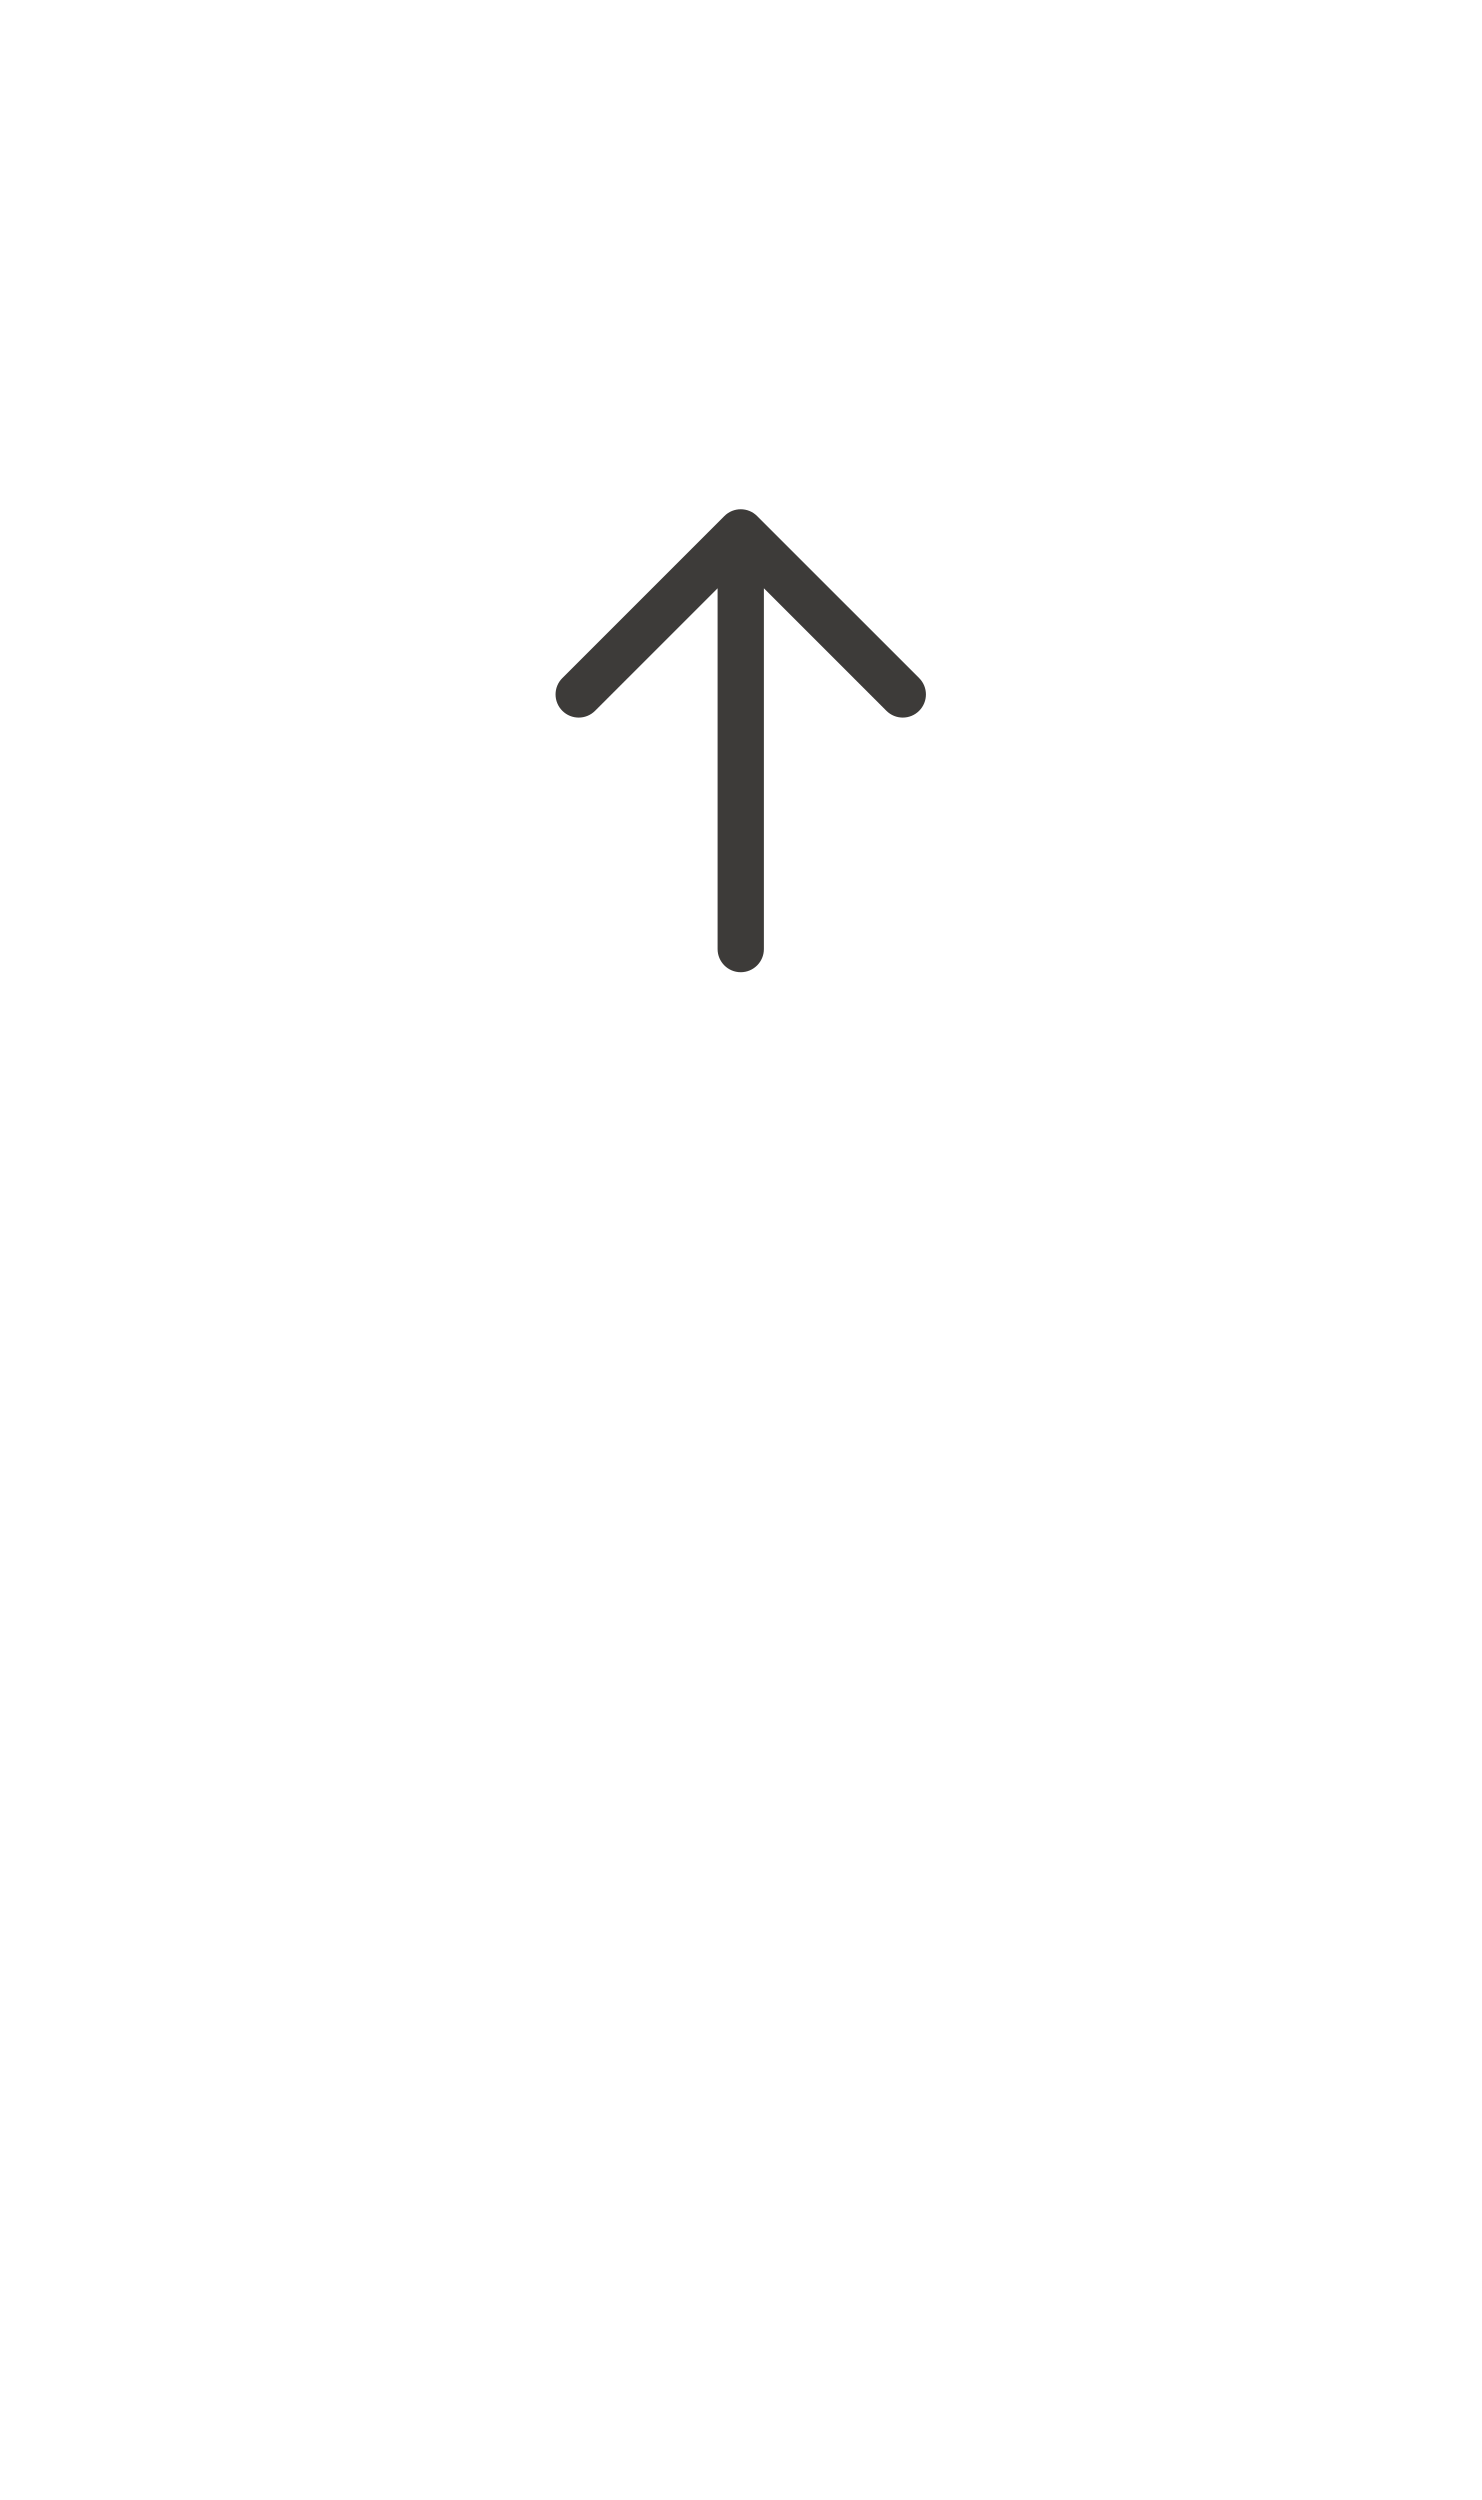
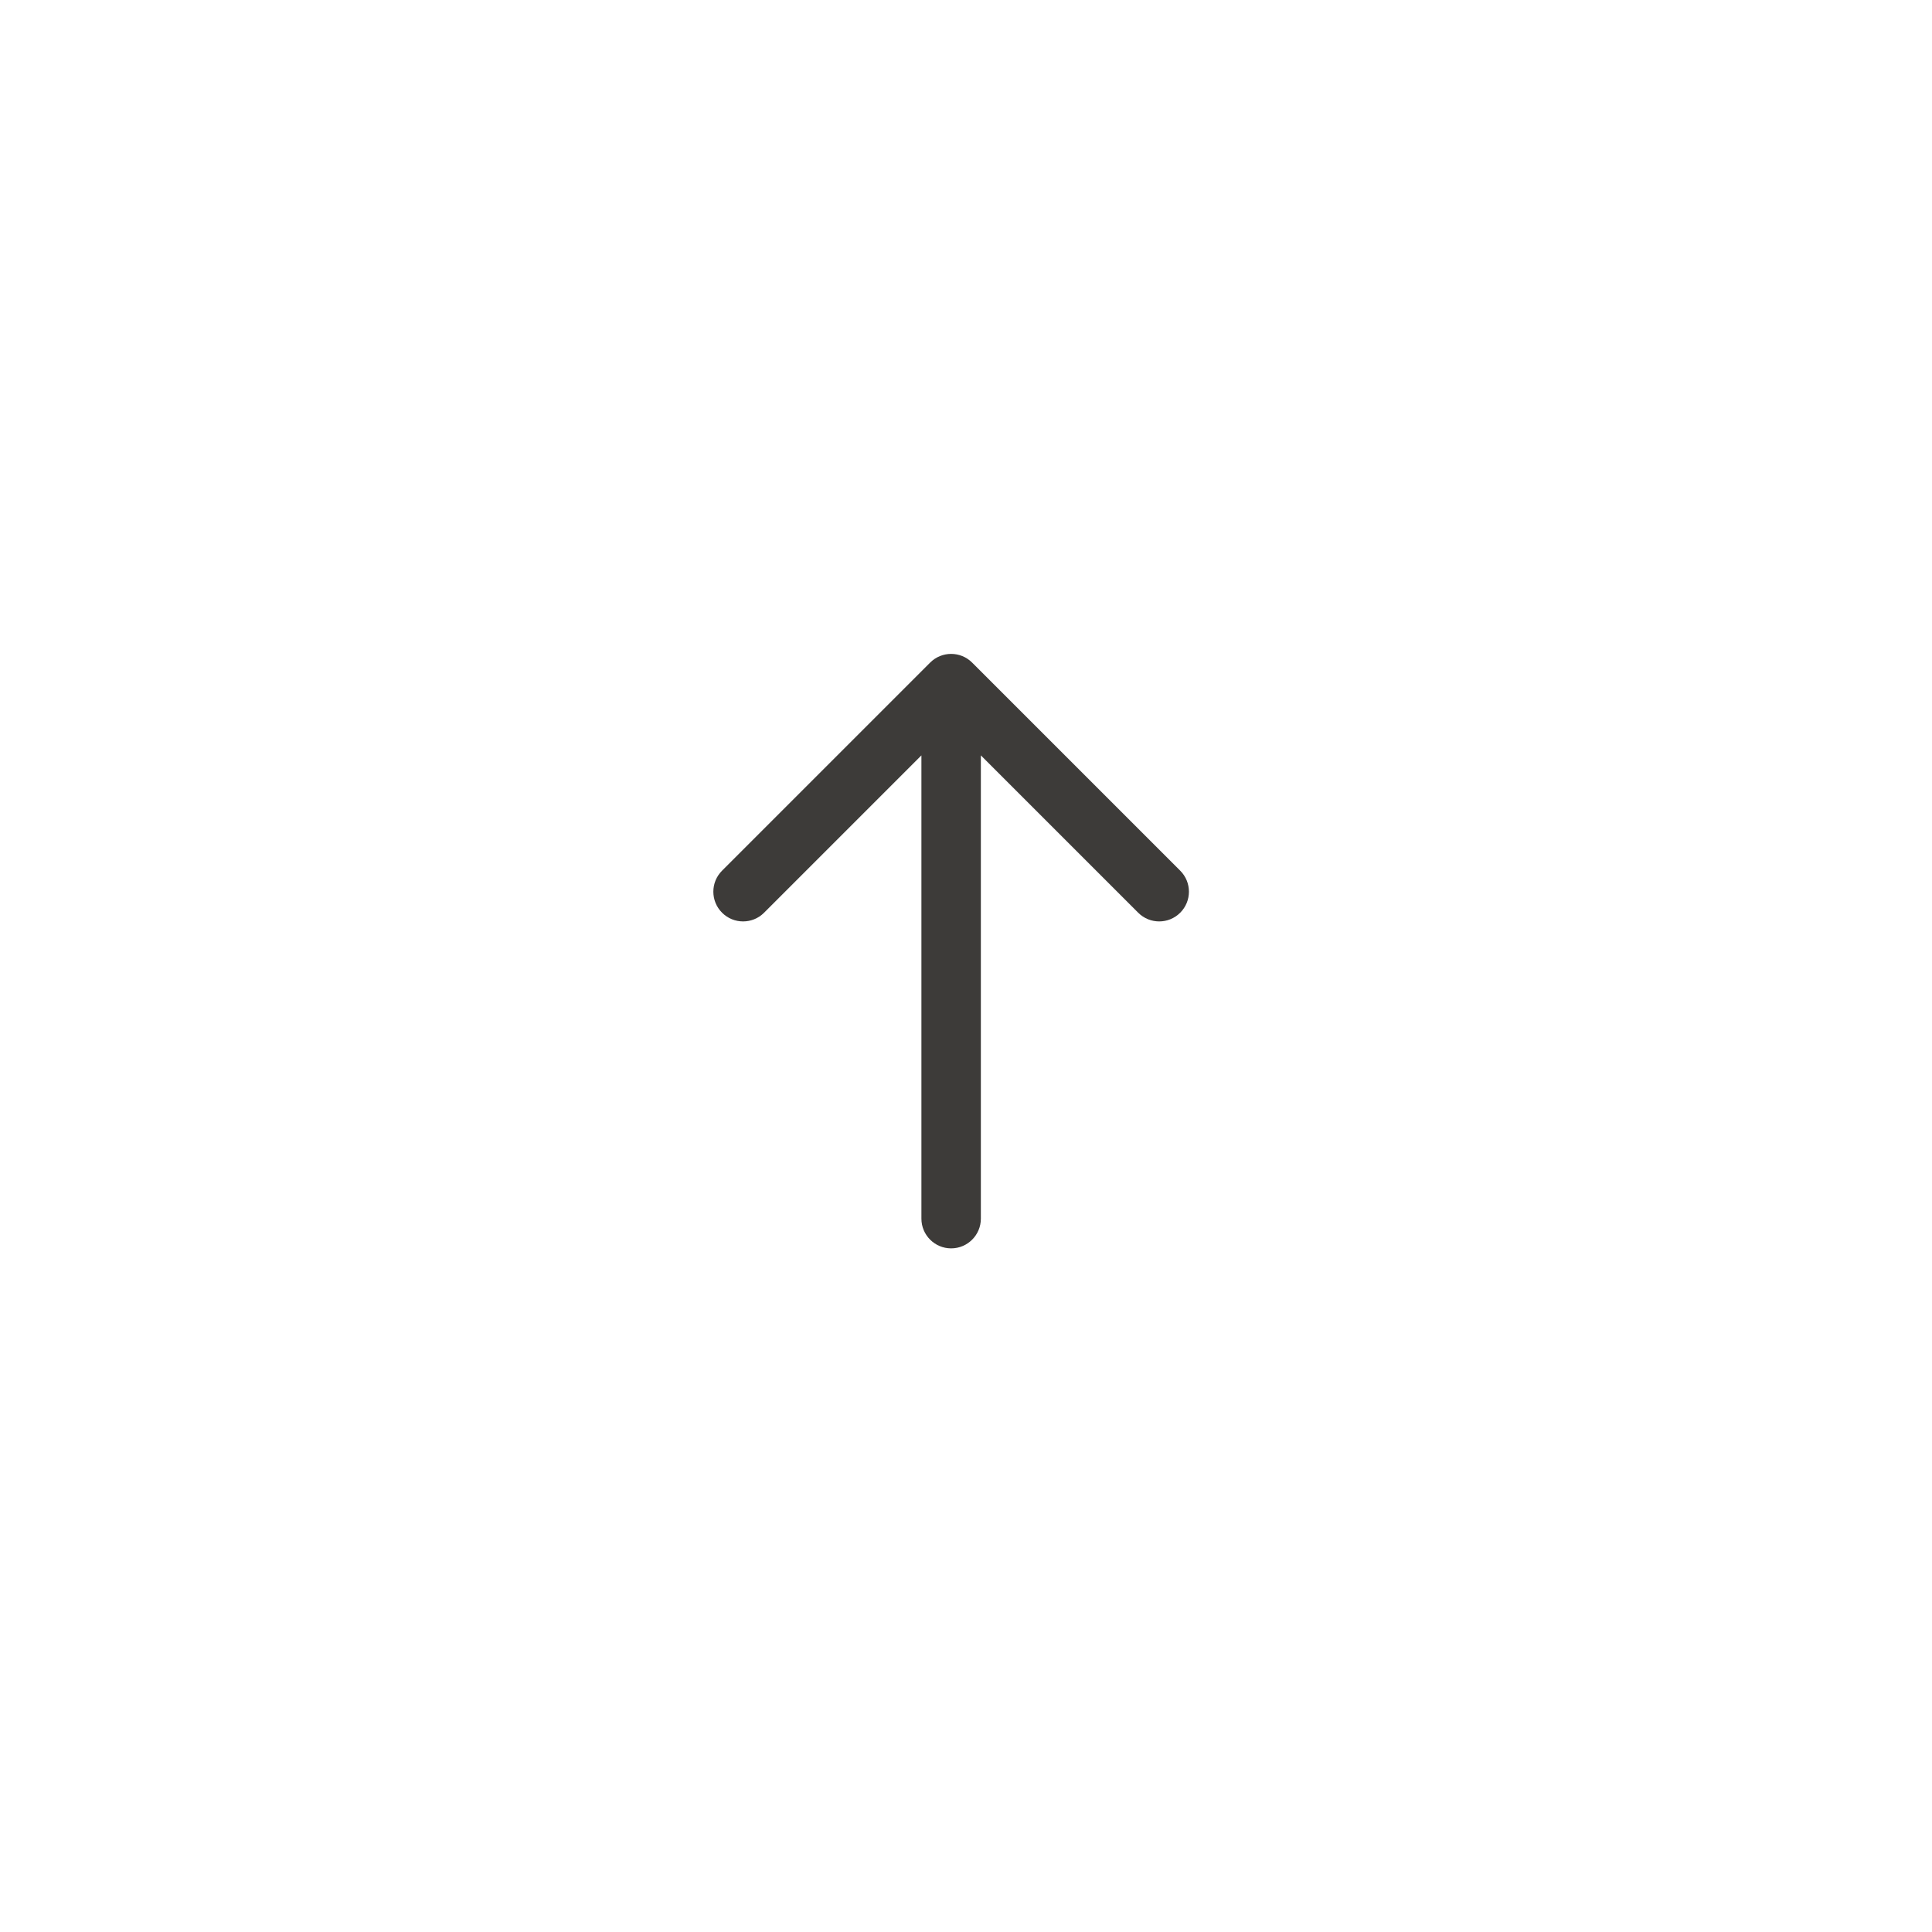
- <svg xmlns="http://www.w3.org/2000/svg" width="64" height="108" viewBox="0 0 64 108" fill="none">
+ <svg xmlns="http://www.w3.org/2000/svg" width="65" height="65" viewBox="0 0 65 65" fill="none">
  <path d="M24.293 29.293C23.902 29.683 23.902 30.317 24.293 30.707C24.683 31.098 25.317 31.098 25.707 30.707L24.293 29.293ZM32 23L32.707 22.293C32.317 21.902 31.683 21.902 31.293 22.293L32 23ZM38.293 30.707C38.683 31.098 39.317 31.098 39.707 30.707C40.098 30.317 40.098 29.683 39.707 29.293L38.293 30.707ZM31 41C31 41.552 31.448 42 32 42C32.552 42 33 41.552 33 41H31ZM25.707 30.707L32.707 23.707L31.293 22.293L24.293 29.293L25.707 30.707ZM31.293 23.707L38.293 30.707L39.707 29.293L32.707 22.293L31.293 23.707ZM31 23V41H33V23H31Z" fill="#3D3B39" />
</svg>
